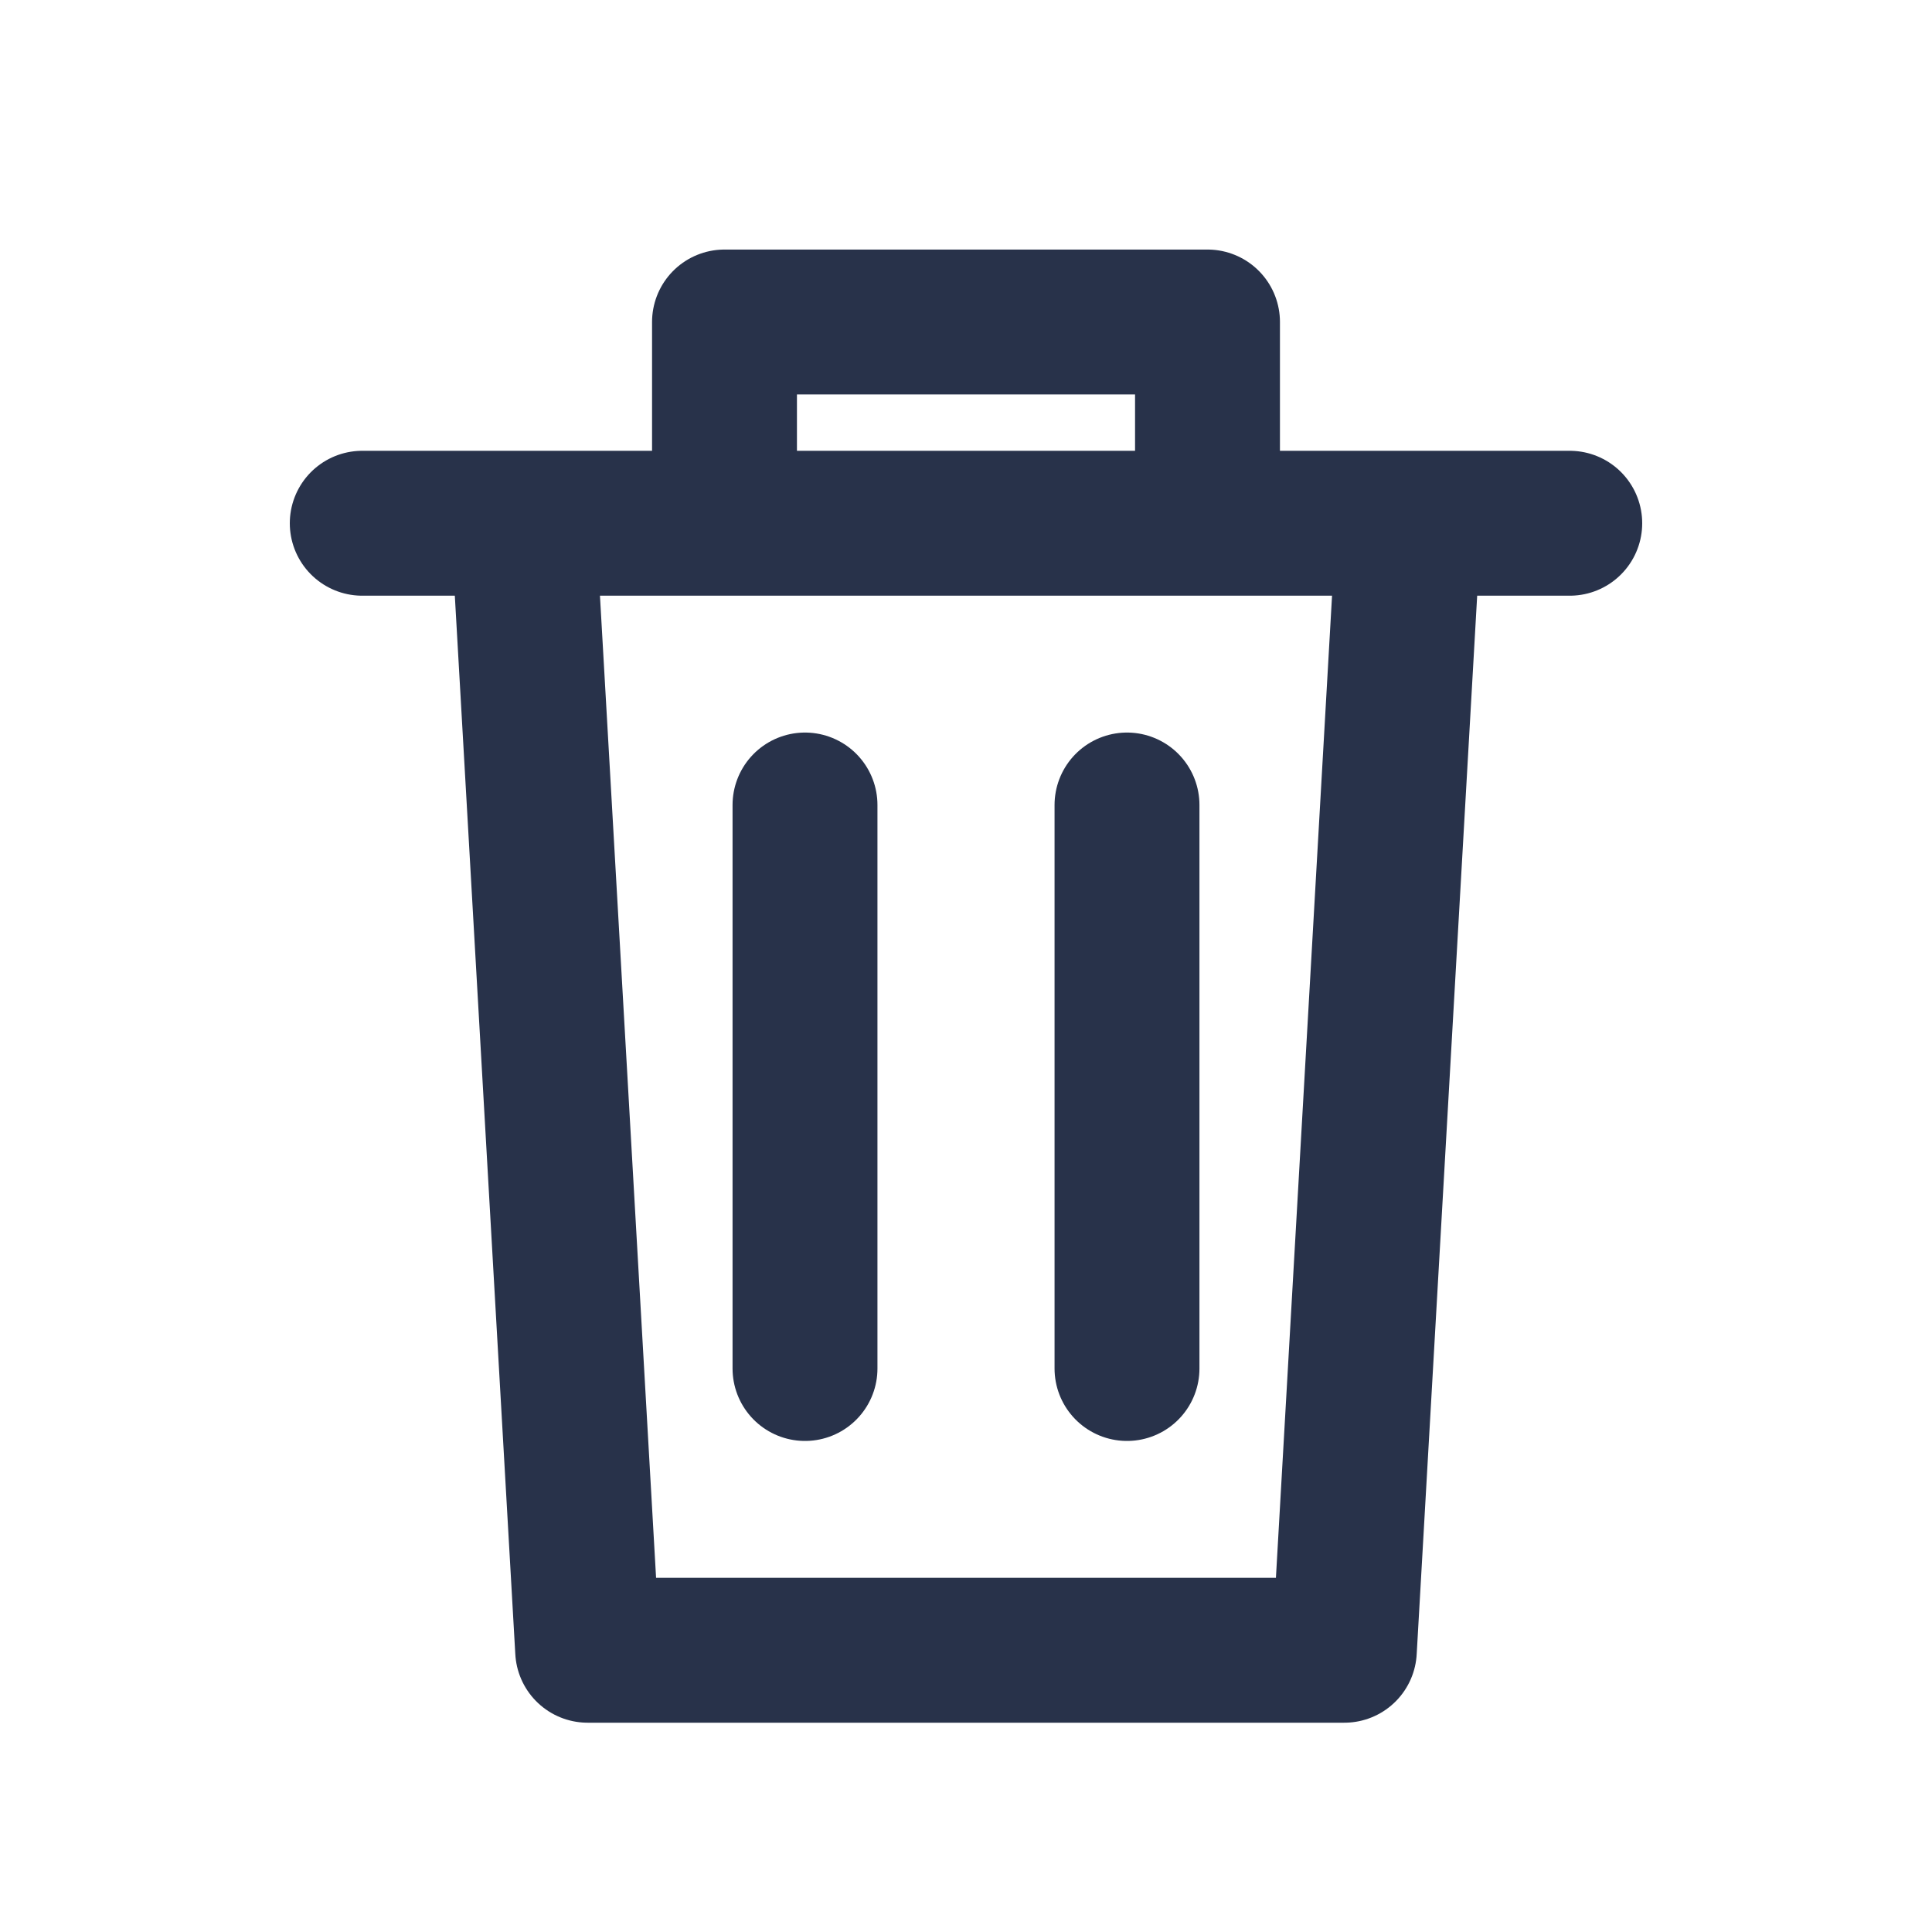
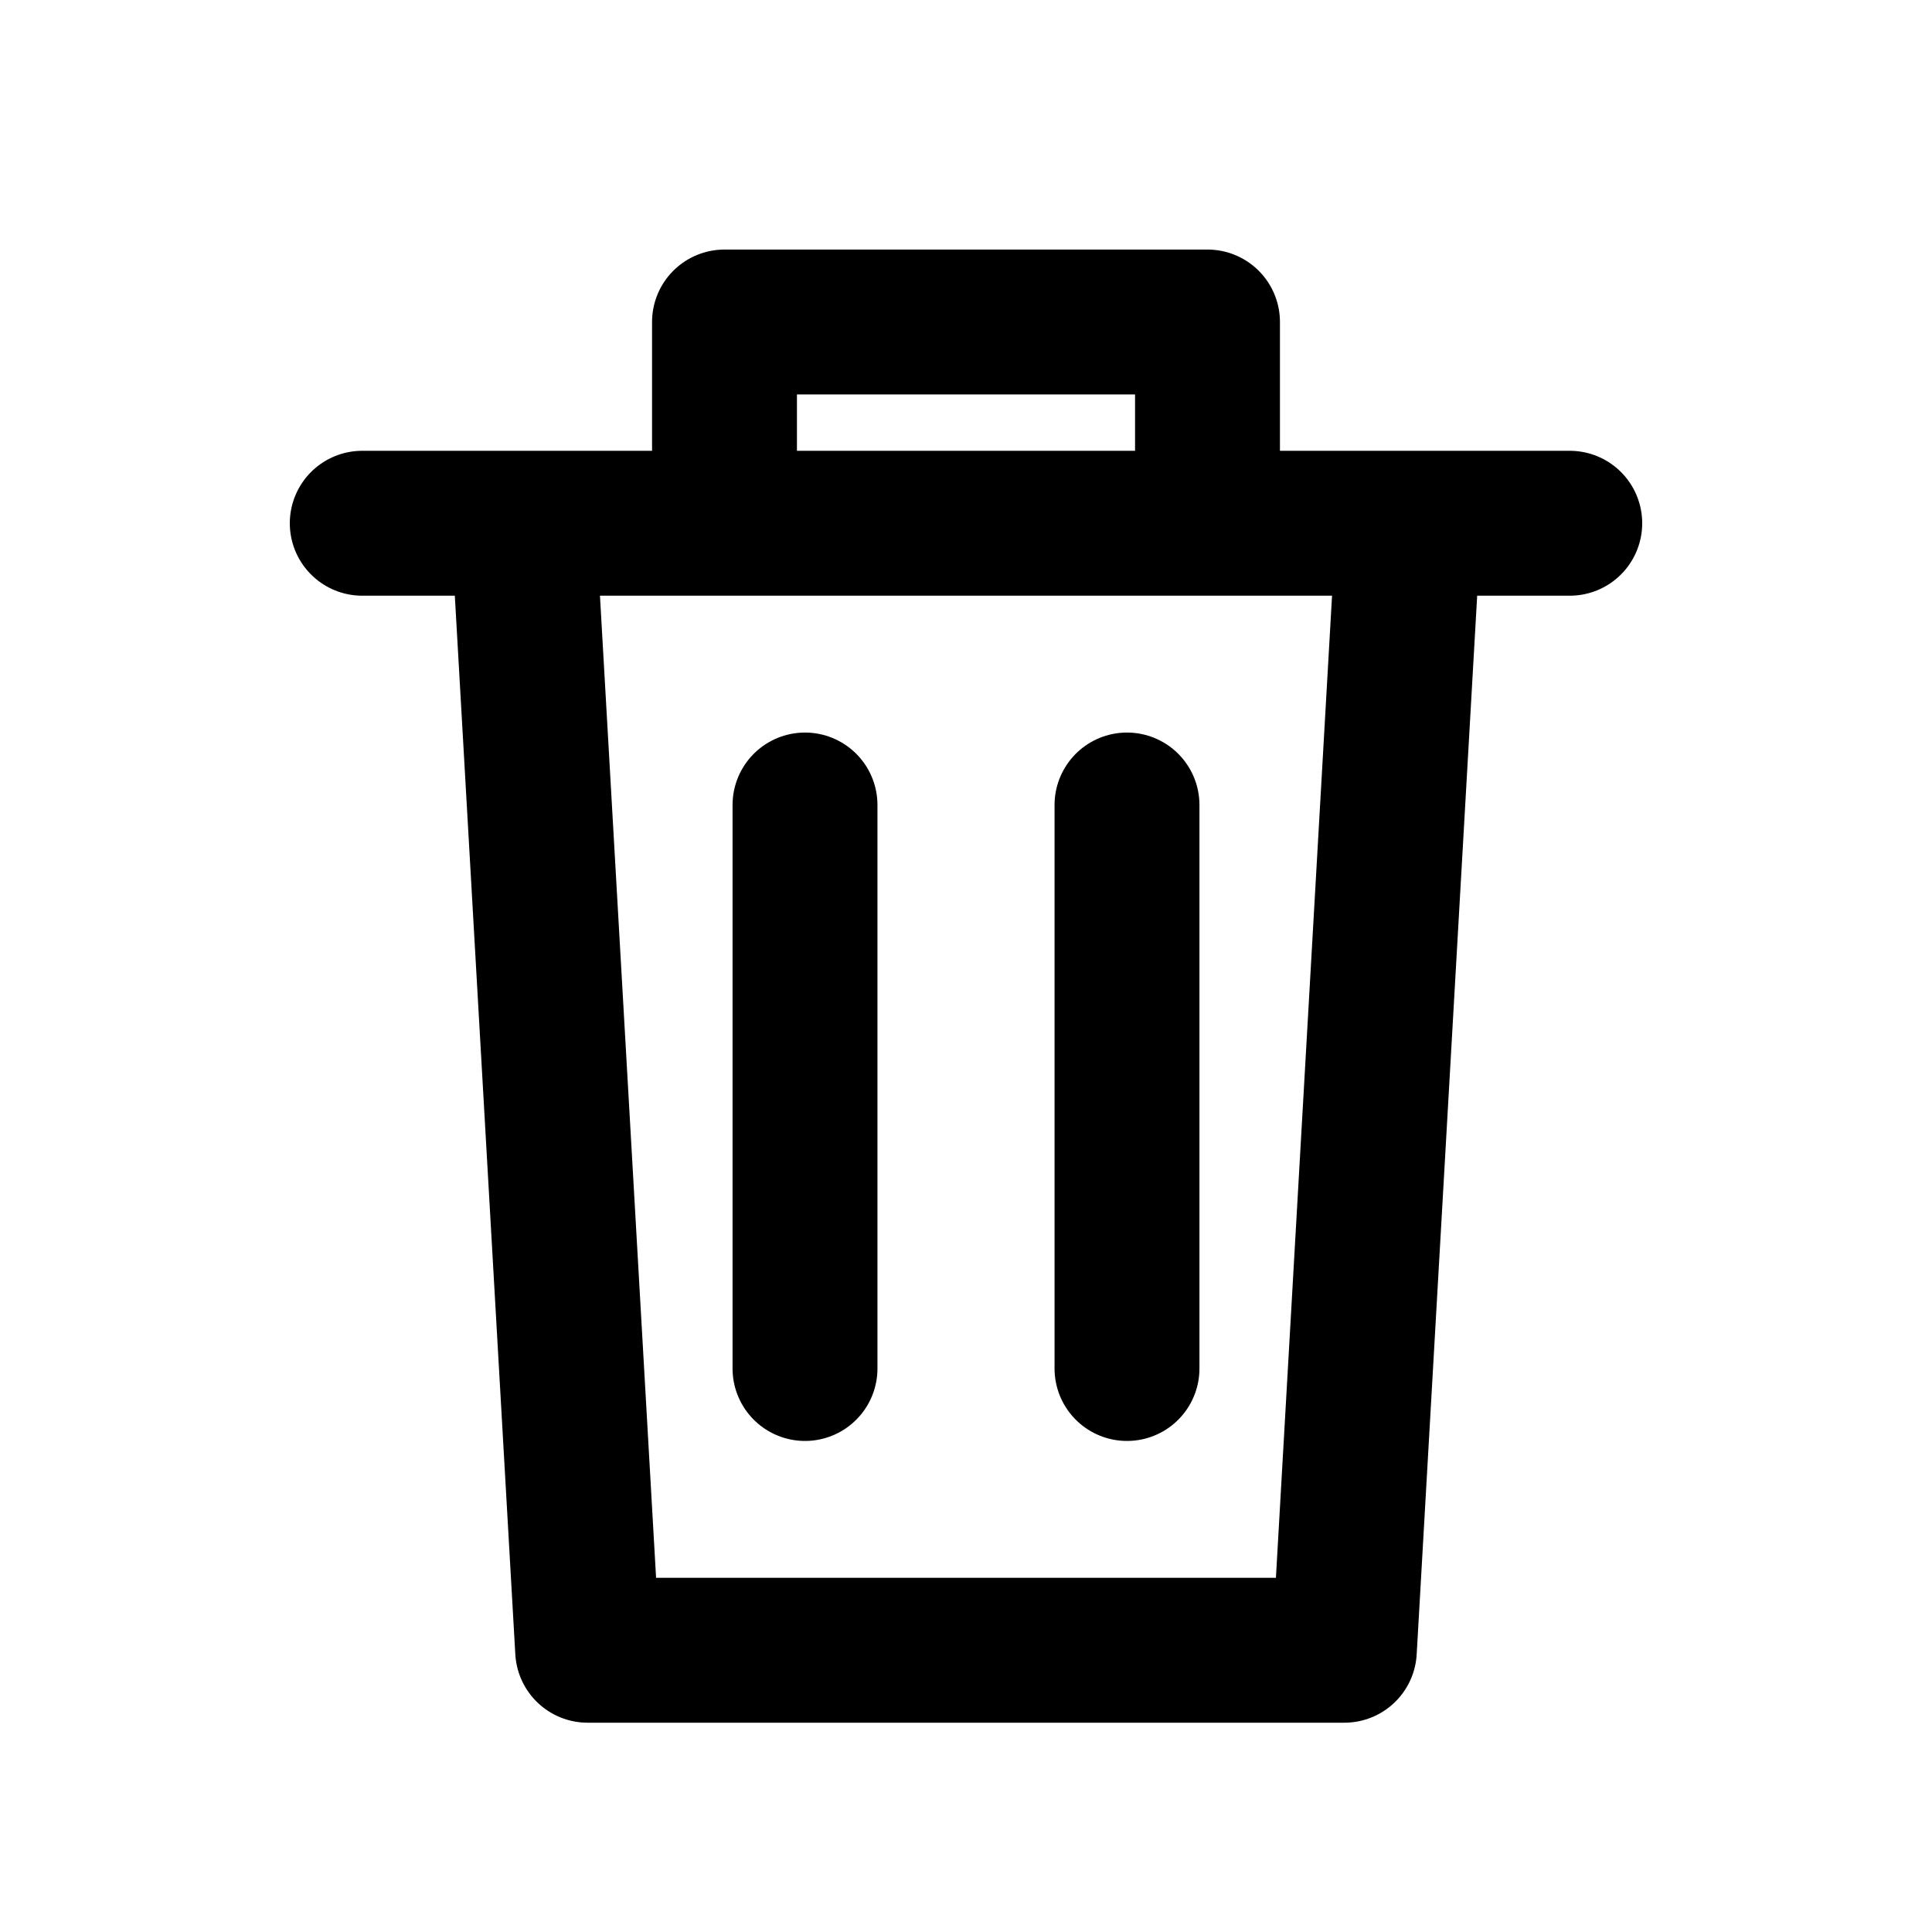
<svg xmlns="http://www.w3.org/2000/svg" width="24" height="24" viewBox="0 0 24 24" fill="none">
-   <path d="M4.5 6.5h15M9 6.5V4h6v2.5M6.5 6.5l.8 14h9.4l.8-14M10 10v7M14 10v7" stroke="#28324a" stroke-width="1.8" stroke-linecap="round" stroke-linejoin="round" />
+   <path d="M4.5 6.5h15M9 6.5V4h6v2.5M6.5 6.5l.8 14h9.4l.8-14M10 10v7M14 10v7" stroke="currentColor" stroke-width="1.8" stroke-linecap="round" stroke-linejoin="round" />
</svg>
